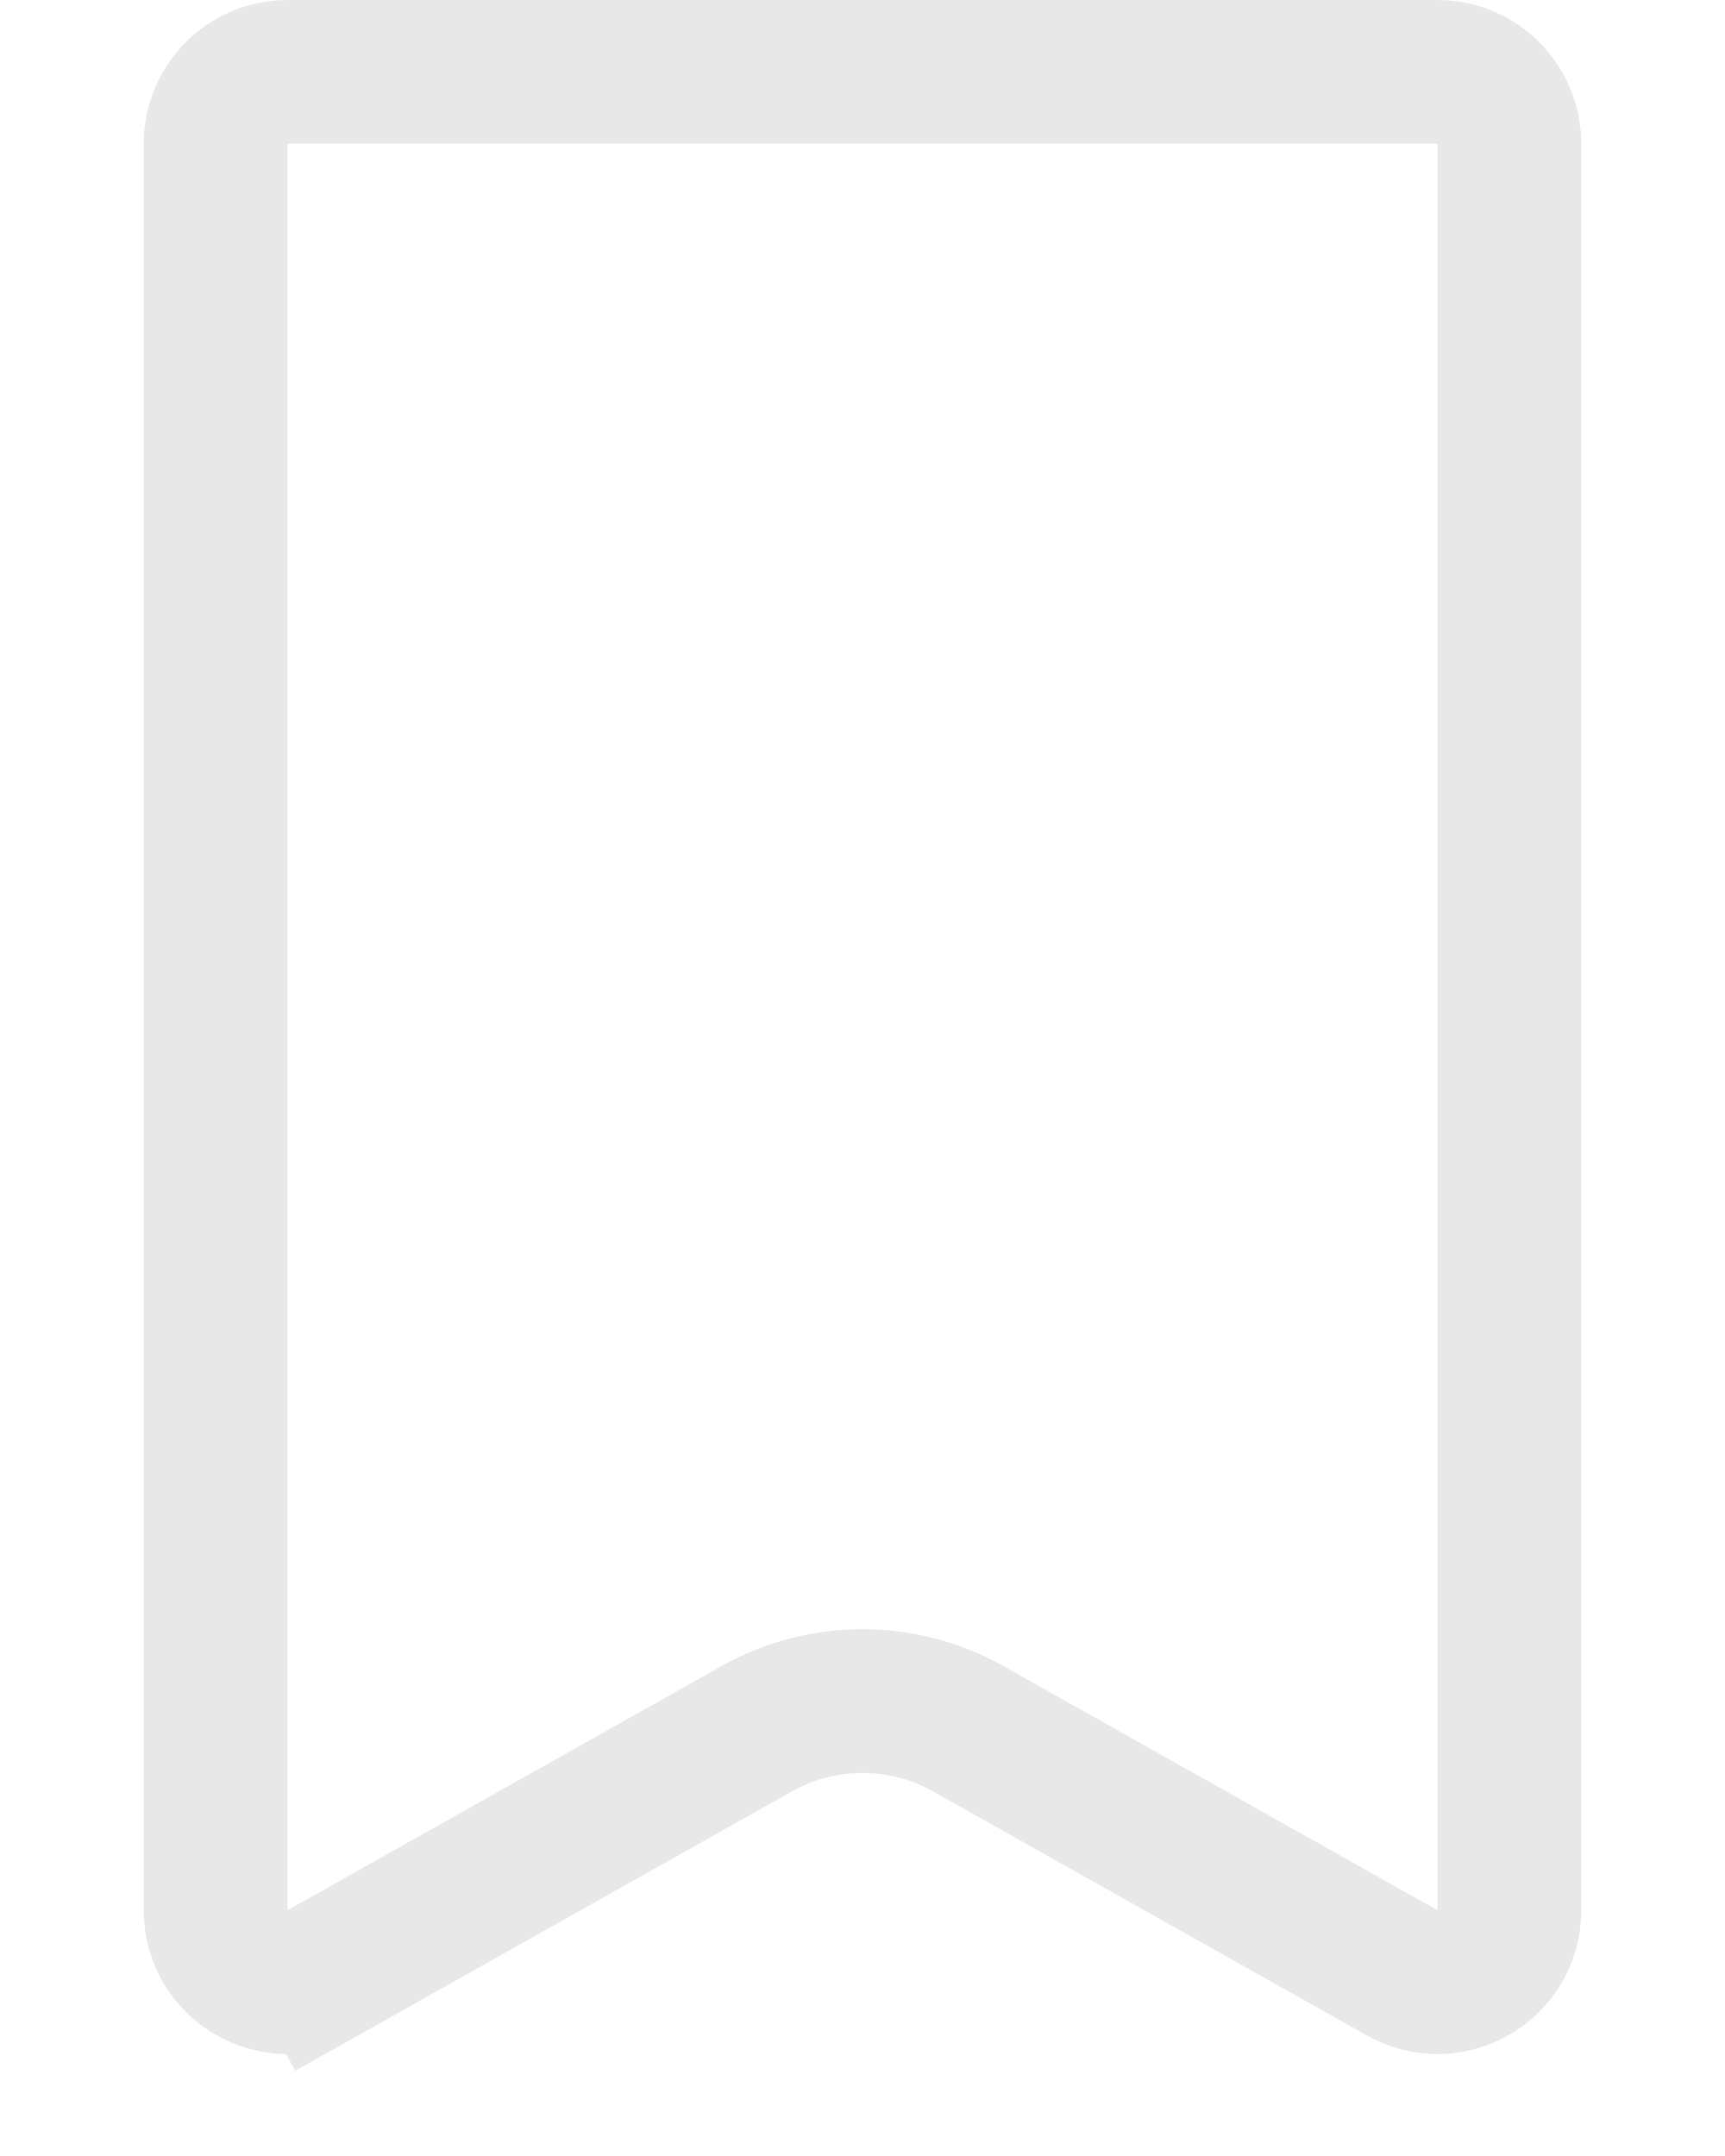
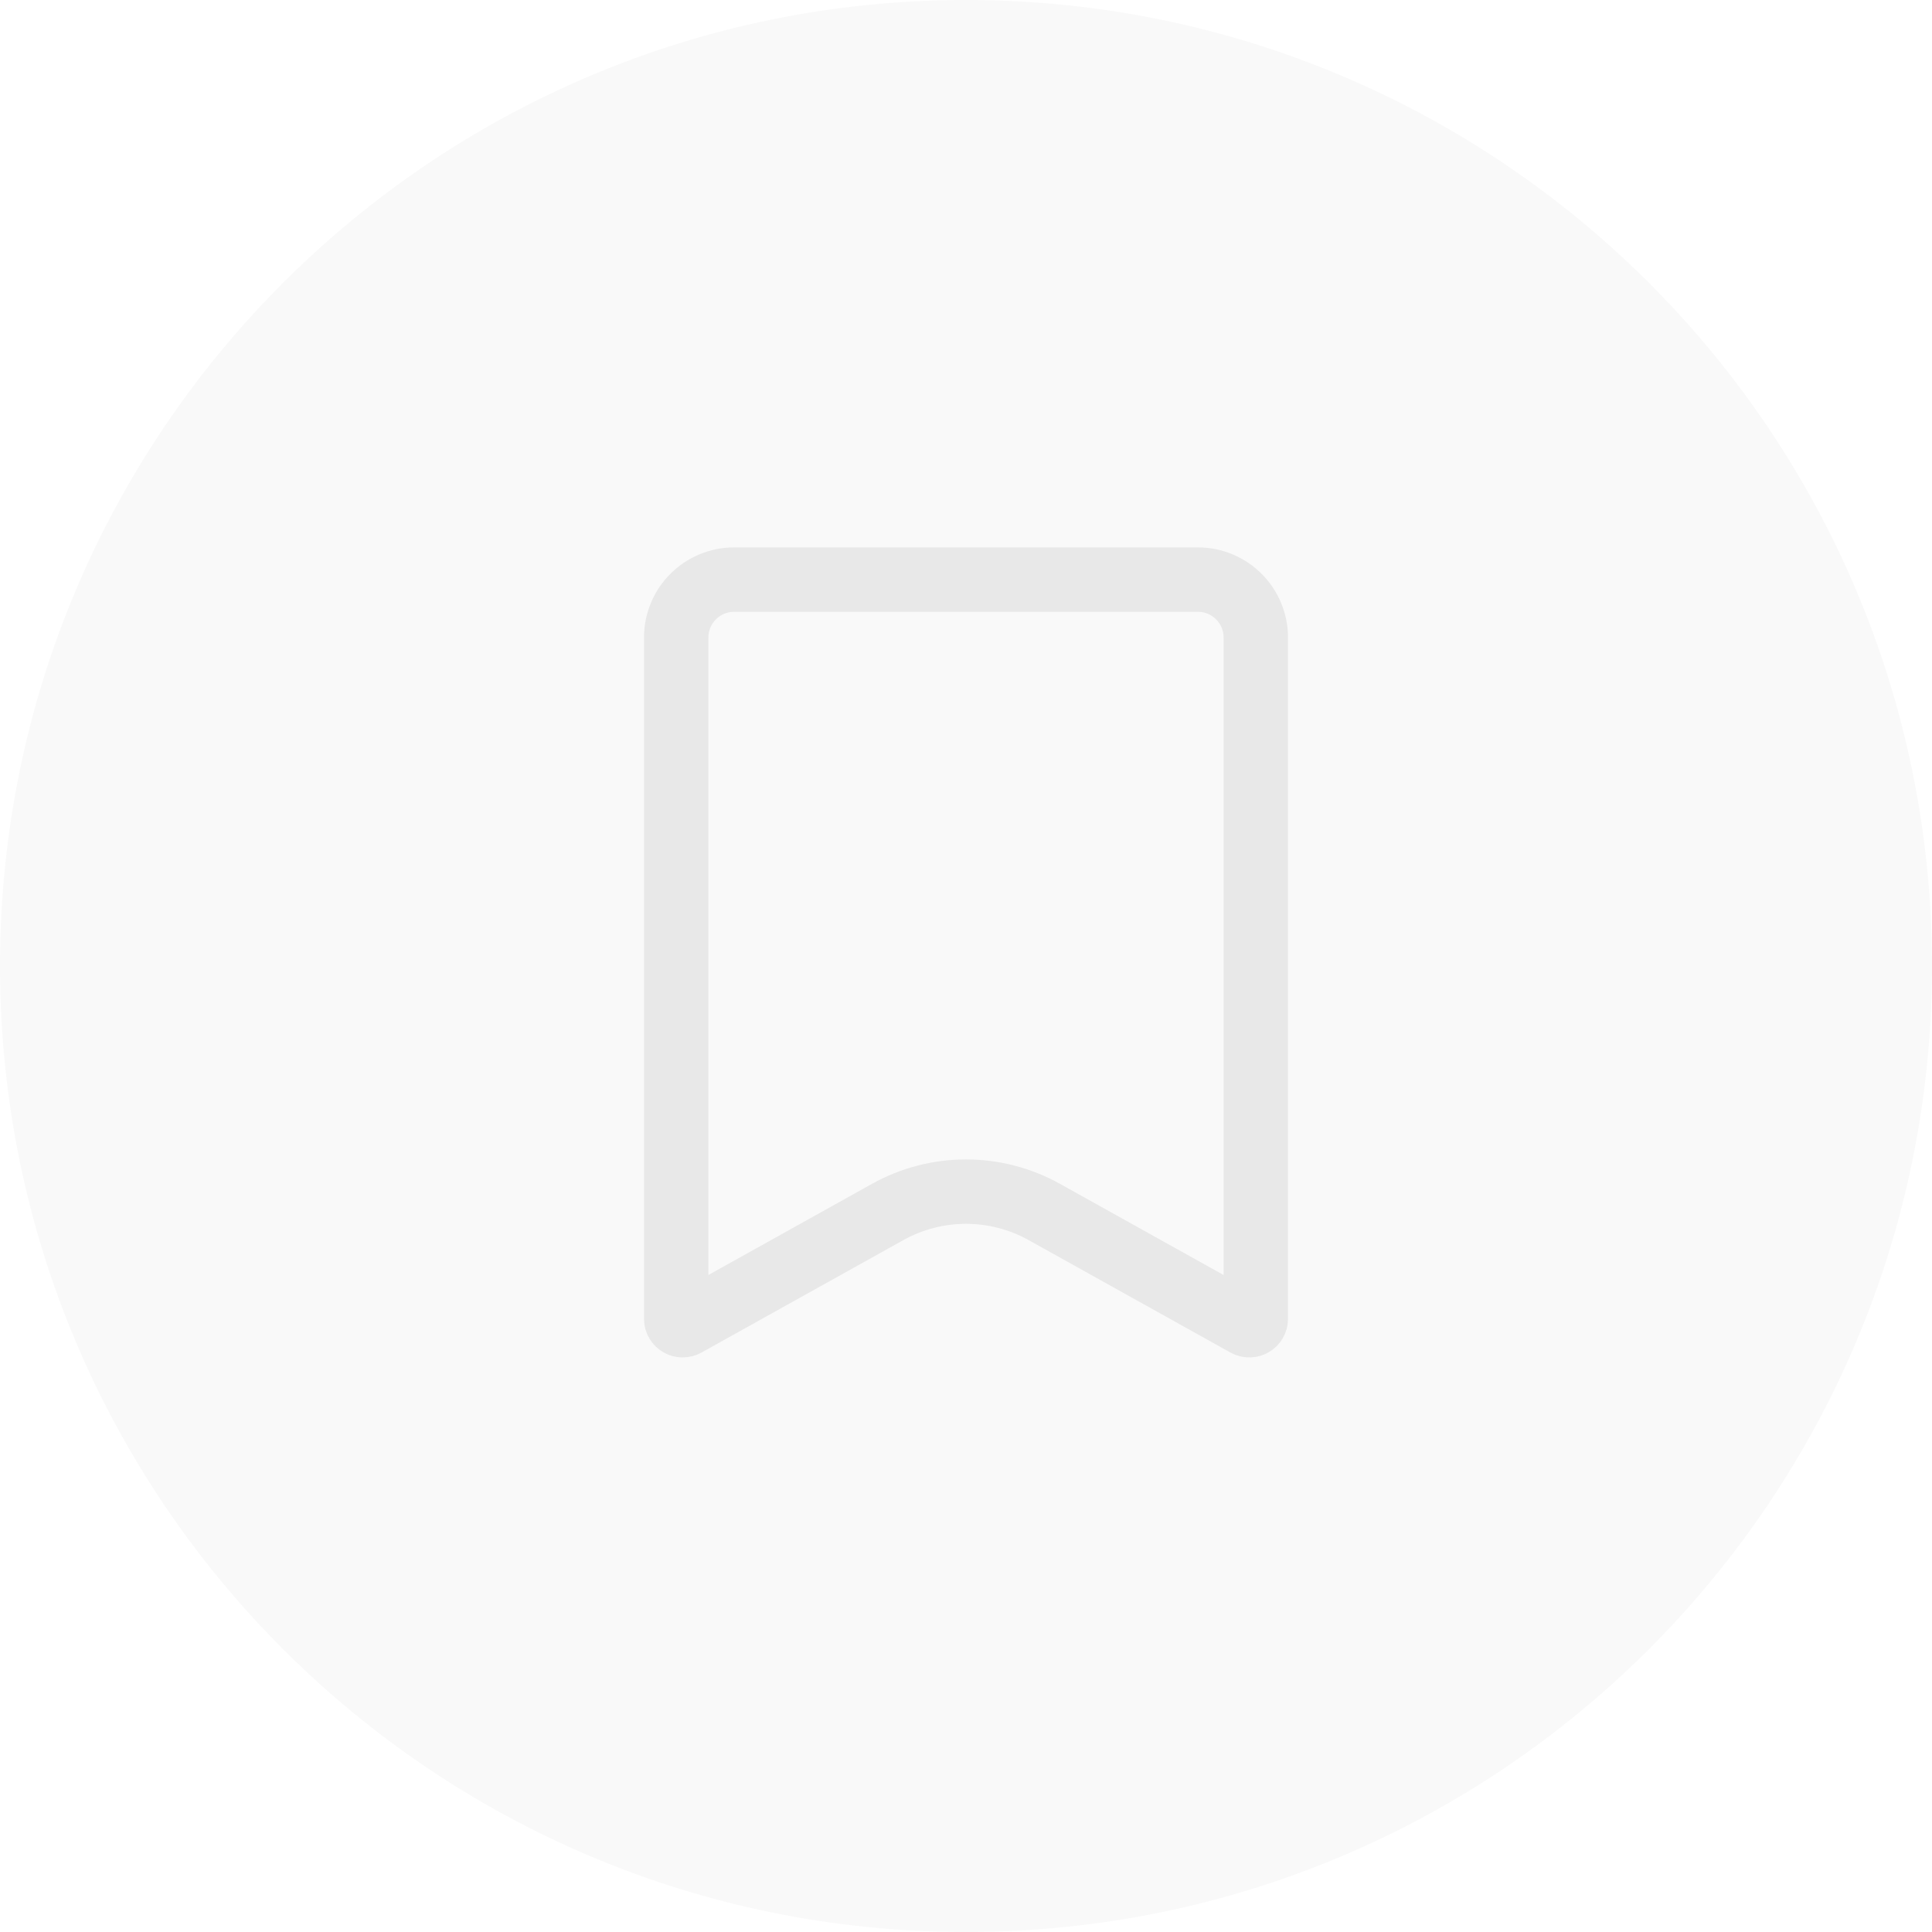
- <svg xmlns="http://www.w3.org/2000/svg" width="12" height="15" viewBox="0 0 12 15" fill="none">
-   <path d="M1.5 1C1.5 0.724 1.724 0.5 2 0.5H10C10.276 0.5 10.5 0.724 10.5 1V13.29C10.5 13.673 10.088 13.913 9.755 13.726L6.735 12.027C6.279 11.771 5.721 11.771 5.265 12.027L2.245 13.726L2.49 14.162L2.245 13.726C1.912 13.913 1.5 13.673 1.5 13.29V1Z" stroke="#E8E8E8" />
+ <svg xmlns="http://www.w3.org/2000/svg" width="30" height="30" viewBox="0 0 30 30" fill="none">
+   <rect width="30" height="30" rx="15" fill="#F9F9F9" />
+   <path d="M10.5 9.9C10.5 9.403 10.903 9 11.4 9H18.6C19.097 9 19.5 9.403 19.5 9.9V20.479C19.5 20.555 19.418 20.603 19.351 20.566L16.217 18.82C15.46 18.398 14.54 18.398 13.783 18.82L10.649 20.566C10.582 20.603 10.5 20.555 10.5 20.479V9.9Z" stroke="#E8E8E8" />
</svg>
